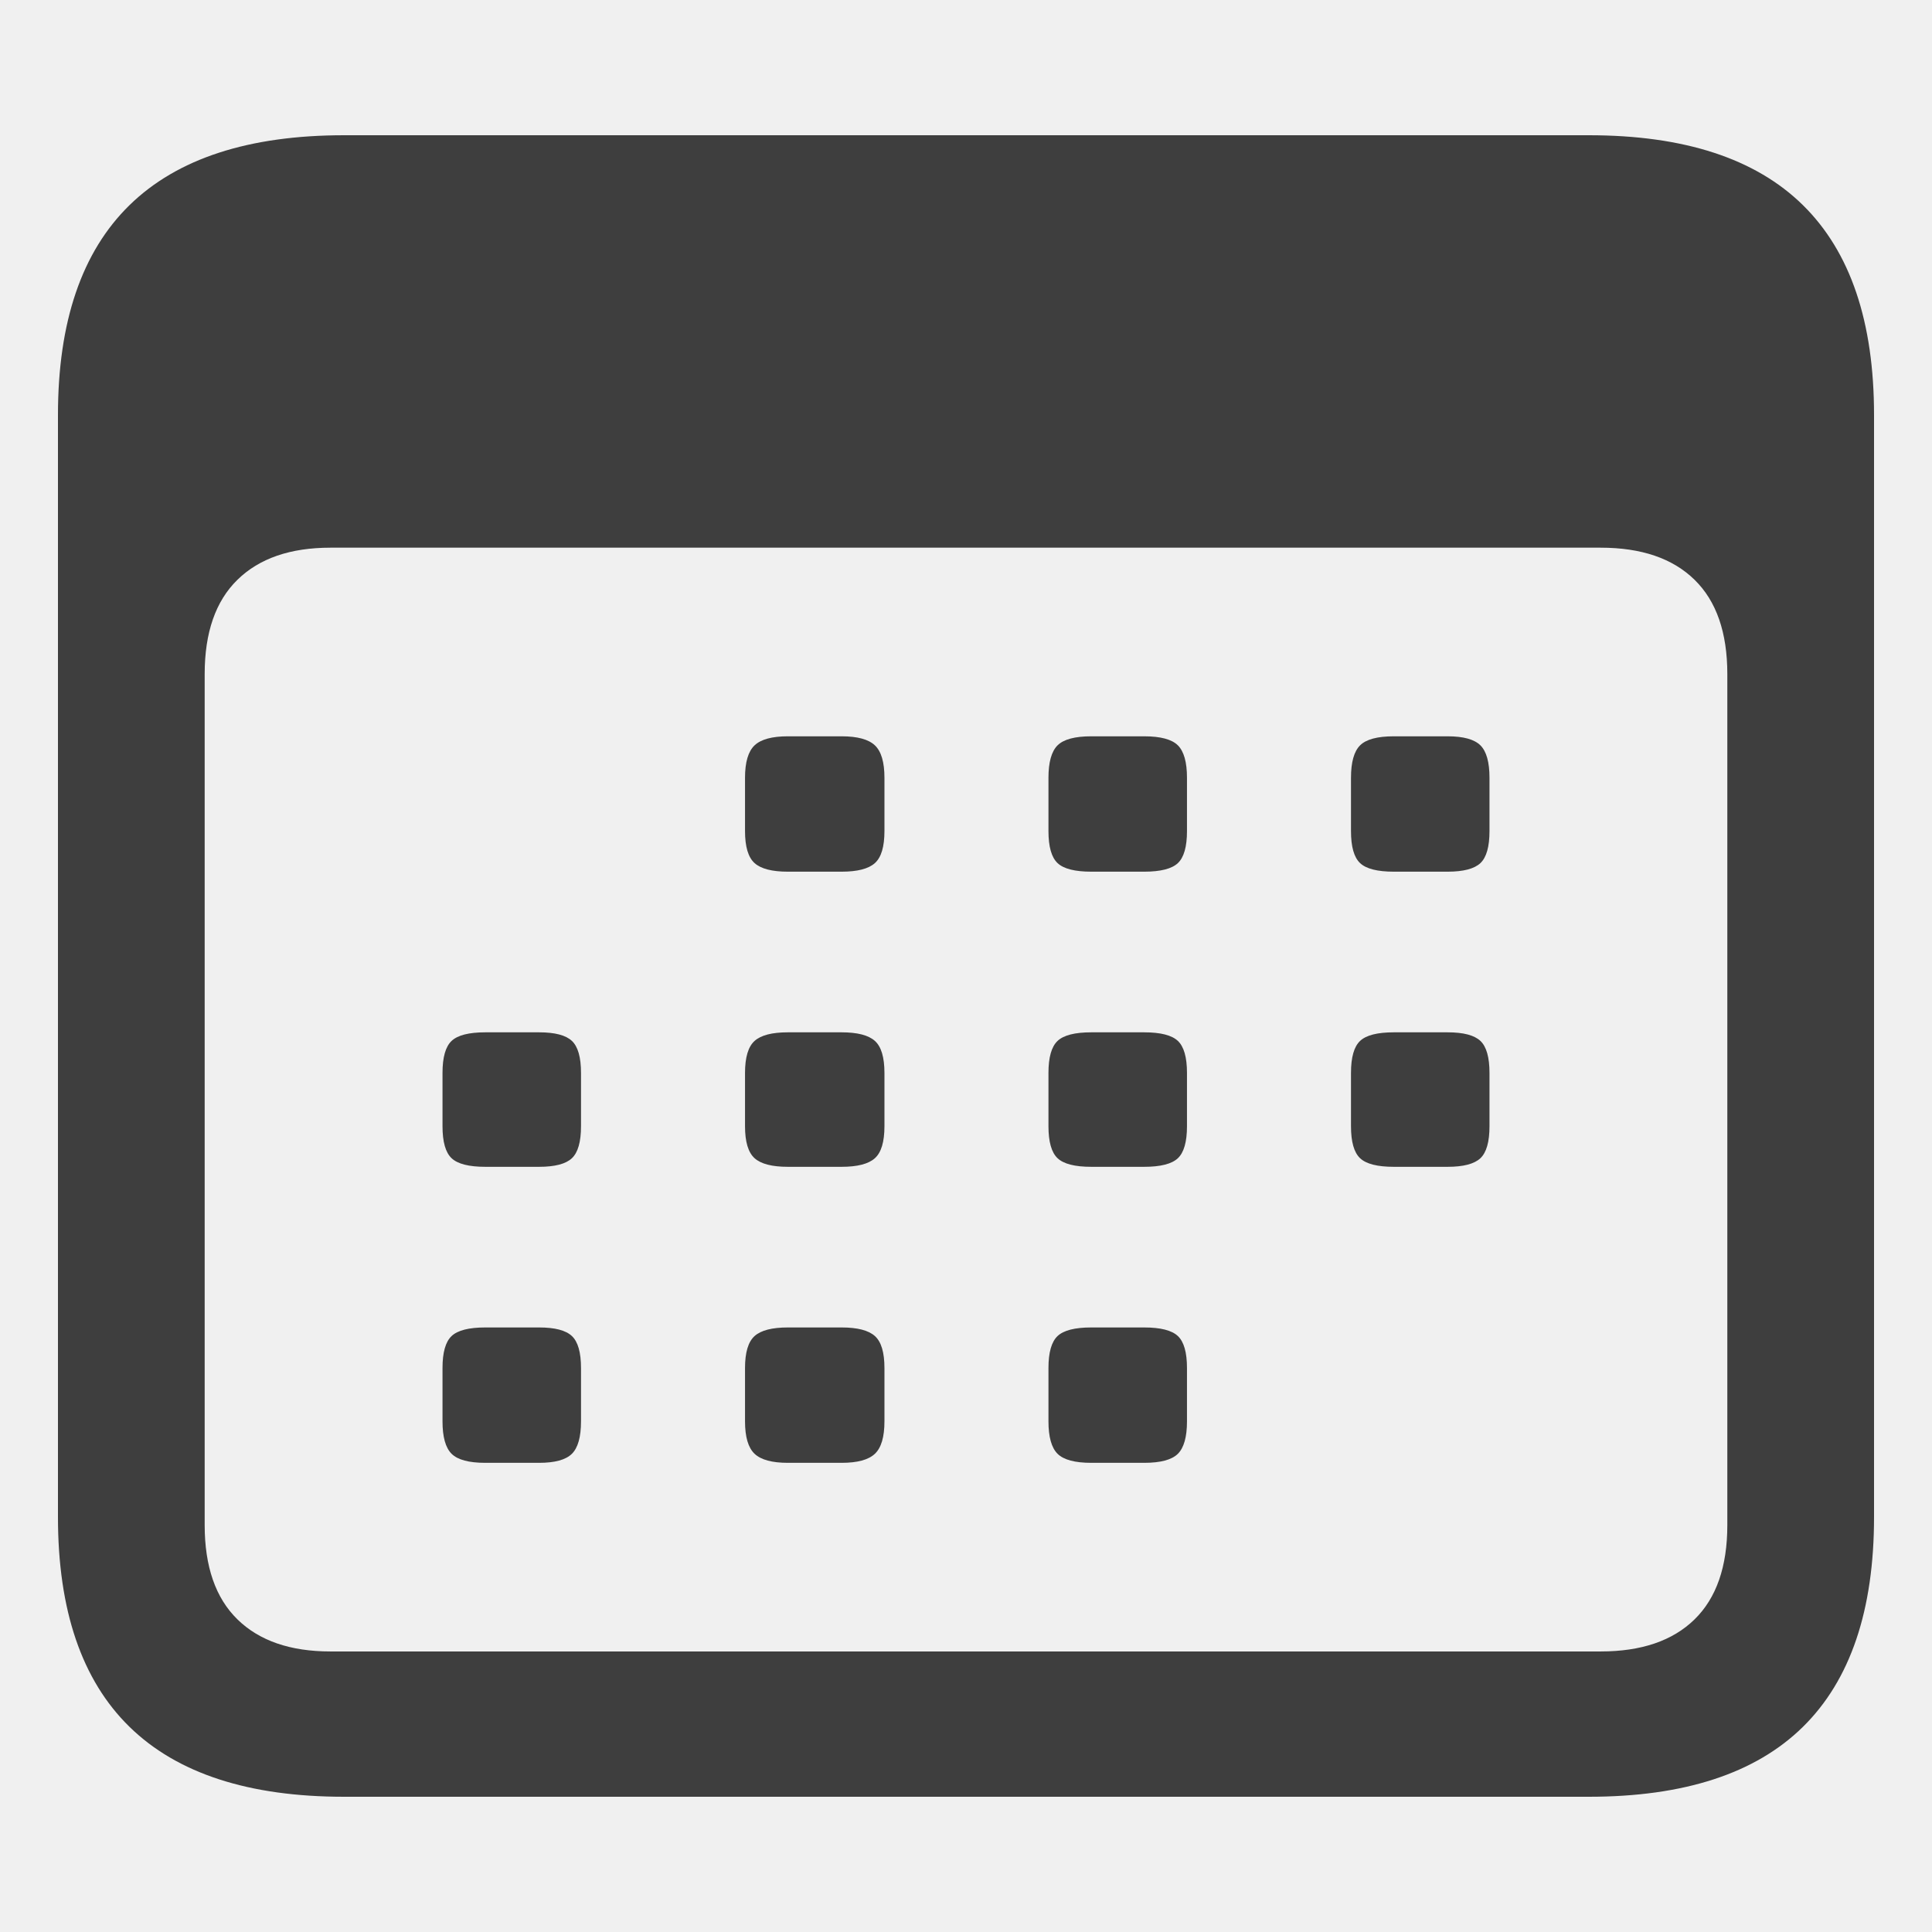
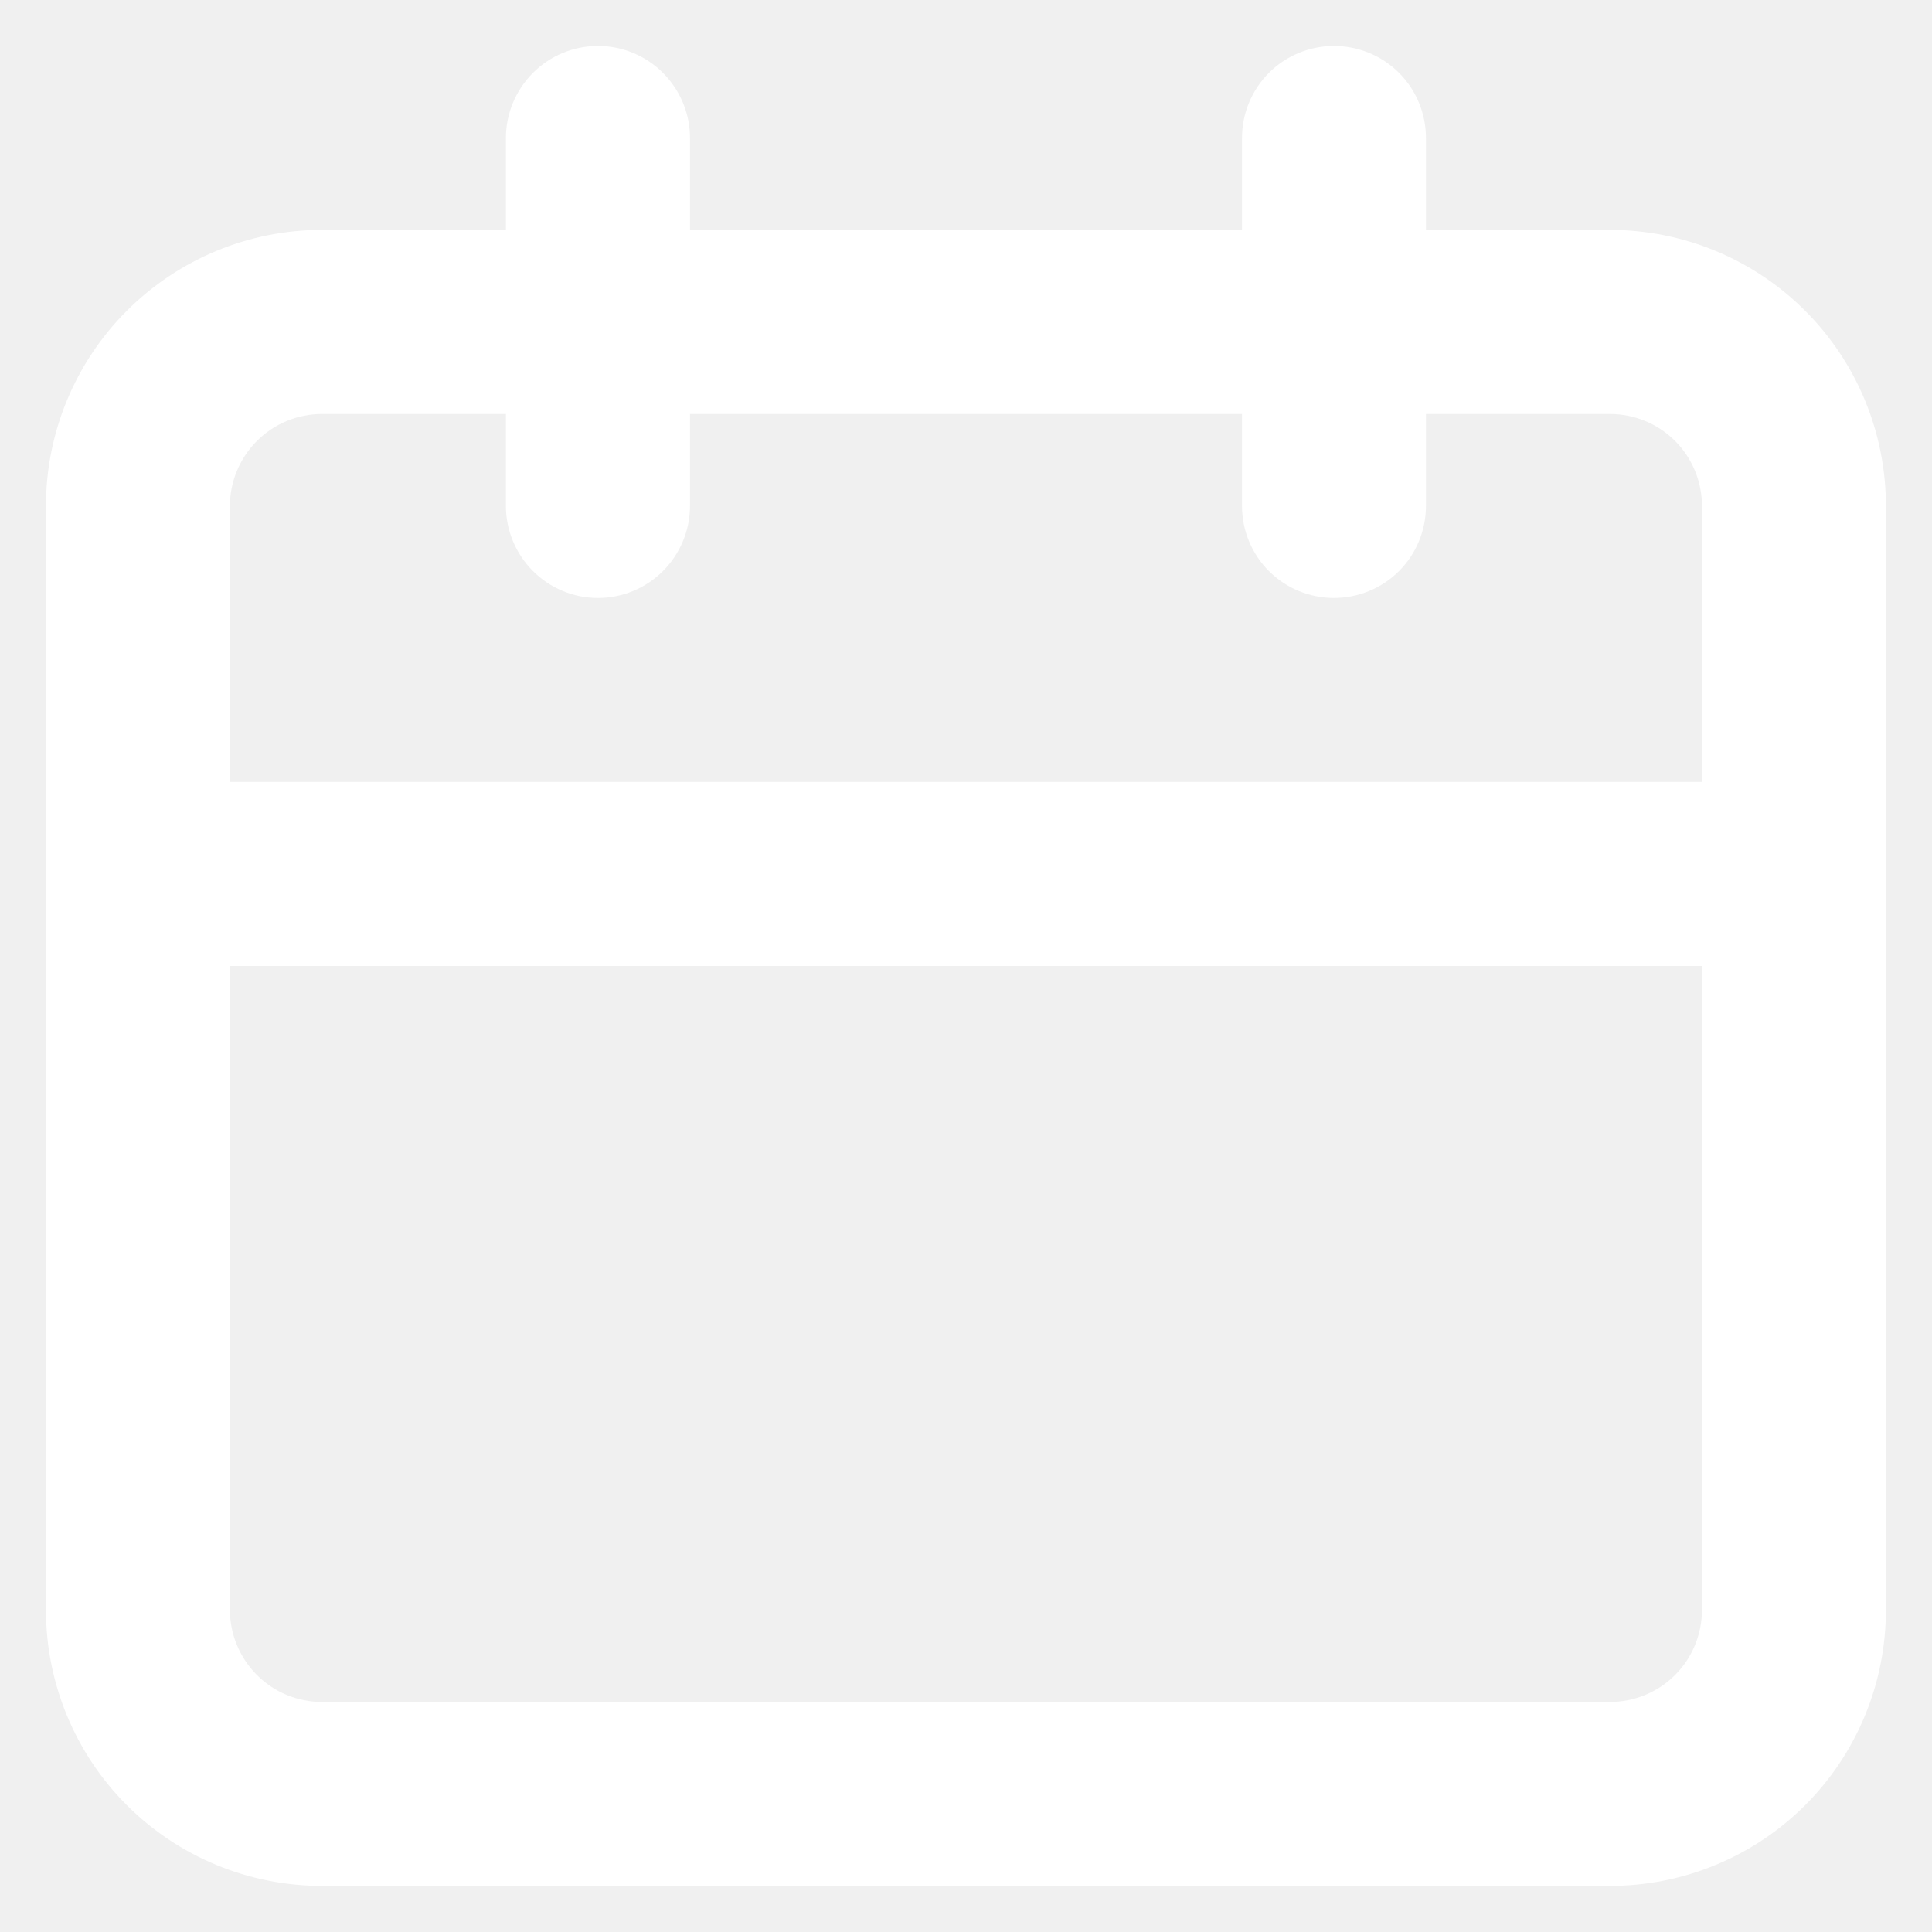
- <svg xmlns="http://www.w3.org/2000/svg" width="100px" height="100px" viewBox="0 0 100 100" version="1.1">
-   <g id="Artboard-Copy-291" stroke="none" stroke-width="1" fill="none" fill-rule="evenodd">
-     <path d="M82.237,93 C87.174,93 90.869,91.793 93.321,89.38 C95.774,86.966 97,83.346 97,78.519 L97,21.481 C97,16.654 95.774,13.034 93.321,10.62 C90.869,8.207 87.174,7 82.237,7 L17.81,7 C12.873,7 9.171,8.207 6.702,10.62 C4.234,13.034 3,16.654 3,21.481 L3,78.519 C3,83.346 4.234,86.966 6.702,89.38 C9.171,91.793 12.873,93 17.81,93 L82.237,93 Z M82.85,85.479 L17.102,85.479 C15.027,85.479 13.423,84.926 12.292,83.821 C11.16,82.715 10.594,81.088 10.594,78.939 L10.594,34.888 C10.594,32.739 11.16,31.112 12.292,30.007 C13.423,28.901 15.027,28.348 17.102,28.348 L82.85,28.348 C84.957,28.348 86.577,28.901 87.708,30.007 C88.84,31.112 89.406,32.739 89.406,34.888 L89.406,78.939 C89.406,81.088 88.84,82.715 87.708,83.821 C86.577,84.926 84.957,85.479 82.85,85.479 Z M43.562,45.118 C44.379,45.118 44.953,44.97 45.283,44.675 C45.614,44.379 45.779,43.826 45.779,43.016 L45.779,40.26 C45.779,39.45 45.614,38.89 45.283,38.578 C44.953,38.267 44.379,38.111 43.562,38.111 L40.779,38.111 C39.962,38.111 39.388,38.267 39.058,38.578 C38.728,38.89 38.562,39.45 38.562,40.26 L38.562,43.016 C38.562,43.826 38.728,44.379 39.058,44.675 C39.388,44.97 39.962,45.118 40.779,45.118 L43.562,45.118 Z M59.221,45.118 C60.07,45.118 60.651,44.97 60.966,44.675 C61.28,44.379 61.438,43.826 61.438,43.016 L61.438,40.26 C61.438,39.45 61.28,38.89 60.966,38.578 C60.651,38.267 60.07,38.111 59.221,38.111 L56.485,38.111 C55.636,38.111 55.055,38.267 54.74,38.578 C54.426,38.89 54.268,39.45 54.268,40.26 L54.268,43.016 C54.268,43.826 54.426,44.379 54.74,44.675 C55.055,44.97 55.636,45.118 56.485,45.118 L59.221,45.118 Z M74.927,45.118 C75.744,45.118 76.31,44.97 76.625,44.675 C76.939,44.379 77.096,43.826 77.096,43.016 L77.096,40.26 C77.096,39.45 76.939,38.89 76.625,38.578 C76.31,38.267 75.744,38.111 74.927,38.111 L72.144,38.111 C71.295,38.111 70.713,38.267 70.399,38.578 C70.084,38.89 69.927,39.45 69.927,40.26 L69.927,43.016 C69.927,43.826 70.084,44.379 70.399,44.675 C70.713,44.97 71.295,45.118 72.144,45.118 L74.927,45.118 Z M27.903,60.394 C28.721,60.394 29.287,60.246 29.601,59.95 C29.916,59.654 30.073,59.101 30.073,58.292 L30.073,55.536 C30.073,54.726 29.916,54.173 29.601,53.877 C29.287,53.581 28.721,53.433 27.903,53.433 L25.12,53.433 C24.271,53.433 23.69,53.581 23.375,53.877 C23.061,54.173 22.904,54.726 22.904,55.536 L22.904,58.292 C22.904,59.101 23.061,59.654 23.375,59.95 C23.69,60.246 24.271,60.394 25.12,60.394 L27.903,60.394 Z M43.562,60.394 C44.379,60.394 44.953,60.246 45.283,59.95 C45.614,59.654 45.779,59.101 45.779,58.292 L45.779,55.536 C45.779,54.726 45.614,54.173 45.283,53.877 C44.953,53.581 44.379,53.433 43.562,53.433 L40.779,53.433 C39.962,53.433 39.388,53.581 39.058,53.877 C38.728,54.173 38.562,54.726 38.562,55.536 L38.562,58.292 C38.562,59.101 38.728,59.654 39.058,59.95 C39.388,60.246 39.962,60.394 40.779,60.394 L43.562,60.394 Z M59.221,60.394 C60.07,60.394 60.651,60.246 60.966,59.95 C61.28,59.654 61.438,59.101 61.438,58.292 L61.438,55.536 C61.438,54.726 61.28,54.173 60.966,53.877 C60.651,53.581 60.07,53.433 59.221,53.433 L56.485,53.433 C55.636,53.433 55.055,53.581 54.74,53.877 C54.426,54.173 54.268,54.726 54.268,55.536 L54.268,58.292 C54.268,59.101 54.426,59.654 54.74,59.95 C55.055,60.246 55.636,60.394 56.485,60.394 L59.221,60.394 Z M74.927,60.394 C75.744,60.394 76.31,60.246 76.625,59.95 C76.939,59.654 77.096,59.101 77.096,58.292 L77.096,55.536 C77.096,54.726 76.939,54.173 76.625,53.877 C76.31,53.581 75.744,53.433 74.927,53.433 L72.144,53.433 C71.295,53.433 70.713,53.581 70.399,53.877 C70.084,54.173 69.927,54.726 69.927,55.536 L69.927,58.292 C69.927,59.101 70.084,59.654 70.399,59.95 C70.713,60.246 71.295,60.394 72.144,60.394 L74.927,60.394 Z M27.903,75.716 C28.721,75.716 29.287,75.56 29.601,75.249 C29.916,74.937 30.073,74.377 30.073,73.567 L30.073,70.811 C30.073,70.001 29.916,69.448 29.601,69.153 C29.287,68.857 28.721,68.709 27.903,68.709 L25.12,68.709 C24.271,68.709 23.69,68.857 23.375,69.153 C23.061,69.448 22.904,70.001 22.904,70.811 L22.904,73.567 C22.904,74.377 23.061,74.937 23.375,75.249 C23.69,75.56 24.271,75.716 25.12,75.716 L27.903,75.716 Z M43.562,75.716 C44.379,75.716 44.953,75.56 45.283,75.249 C45.614,74.937 45.779,74.377 45.779,73.567 L45.779,70.811 C45.779,70.001 45.614,69.448 45.283,69.153 C44.953,68.857 44.379,68.709 43.562,68.709 L40.779,68.709 C39.962,68.709 39.388,68.857 39.058,69.153 C38.728,69.448 38.562,70.001 38.562,70.811 L38.562,73.567 C38.562,74.377 38.728,74.937 39.058,75.249 C39.388,75.56 39.962,75.716 40.779,75.716 L43.562,75.716 Z M59.221,75.716 C60.07,75.716 60.651,75.56 60.966,75.249 C61.28,74.937 61.438,74.377 61.438,73.567 L61.438,70.811 C61.438,70.001 61.28,69.448 60.966,69.153 C60.651,68.857 60.07,68.709 59.221,68.709 L56.485,68.709 C55.636,68.709 55.055,68.857 54.74,69.153 C54.426,69.448 54.268,70.001 54.268,70.811 L54.268,73.567 C54.268,74.377 54.426,74.937 54.74,75.249 C55.055,75.56 55.636,75.716 56.485,75.716 L59.221,75.716 Z" id="􀉉" fill="#3E3E3E" fill-rule="nonzero" />
-   </g>
+ <svg xmlns="http://www.w3.org/2000/svg" width="14" height="14" viewBox="0 0 14 14" fill="none">
+   <path d="M11.666 1.666H10.333V1C10.333 0.823 10.263 0.653 10.138 0.528C10.013 0.403 9.843 0.333 9.666 0.333C9.49 0.333 9.32 0.403 9.195 0.528C9.07 0.653 9 0.823 9 1V1.666H5V1C5 0.823 4.929 0.653 4.804 0.528C4.679 0.403 4.51 0.333 4.333 0.333C4.156 0.333 3.987 0.403 3.862 0.528C3.737 0.653 3.666 0.823 3.666 1V1.666H2.333C1.803 1.666 1.294 1.877 0.919 2.252C0.544 2.627 0.333 3.136 0.333 3.666V11.666C0.333 12.197 0.544 12.706 0.919 13.081C1.294 13.456 1.803 13.666 2.333 13.666H11.666C12.197 13.666 12.706 13.456 13.081 13.081C13.456 12.706 13.666 12.197 13.666 11.666V3.666C13.666 3.136 13.456 2.627 13.081 2.252C12.706 1.877 12.197 1.666 11.666 1.666ZM12.333 11.666C12.333 11.843 12.263 12.013 12.138 12.138C12.013 12.263 11.843 12.333 11.666 12.333H2.333C2.156 12.333 1.987 12.263 1.862 12.138C1.737 12.013 1.666 11.843 1.666 11.666V7H12.333V11.666ZM12.333 5.666H1.666V3.666C1.666 3.49 1.737 3.32 1.862 3.195C1.987 3.07 2.156 3 2.333 3H3.666V3.666C3.666 3.843 3.737 4.013 3.862 4.138C3.987 4.263 4.156 4.333 4.333 4.333C4.51 4.333 4.679 4.263 4.804 4.138C4.929 4.013 5 3.843 5 3.666V3H9V3.666C9 3.843 9.07 4.013 9.195 4.138C9.32 4.263 9.49 4.333 9.666 4.333C9.843 4.333 10.013 4.263 10.138 4.138C10.263 4.013 10.333 3.843 10.333 3.666V3H11.666C11.843 3 12.013 3.07 12.138 3.195C12.263 3.32 12.333 3.49 12.333 3.666V5.666Z" fill="white" />
</svg>
